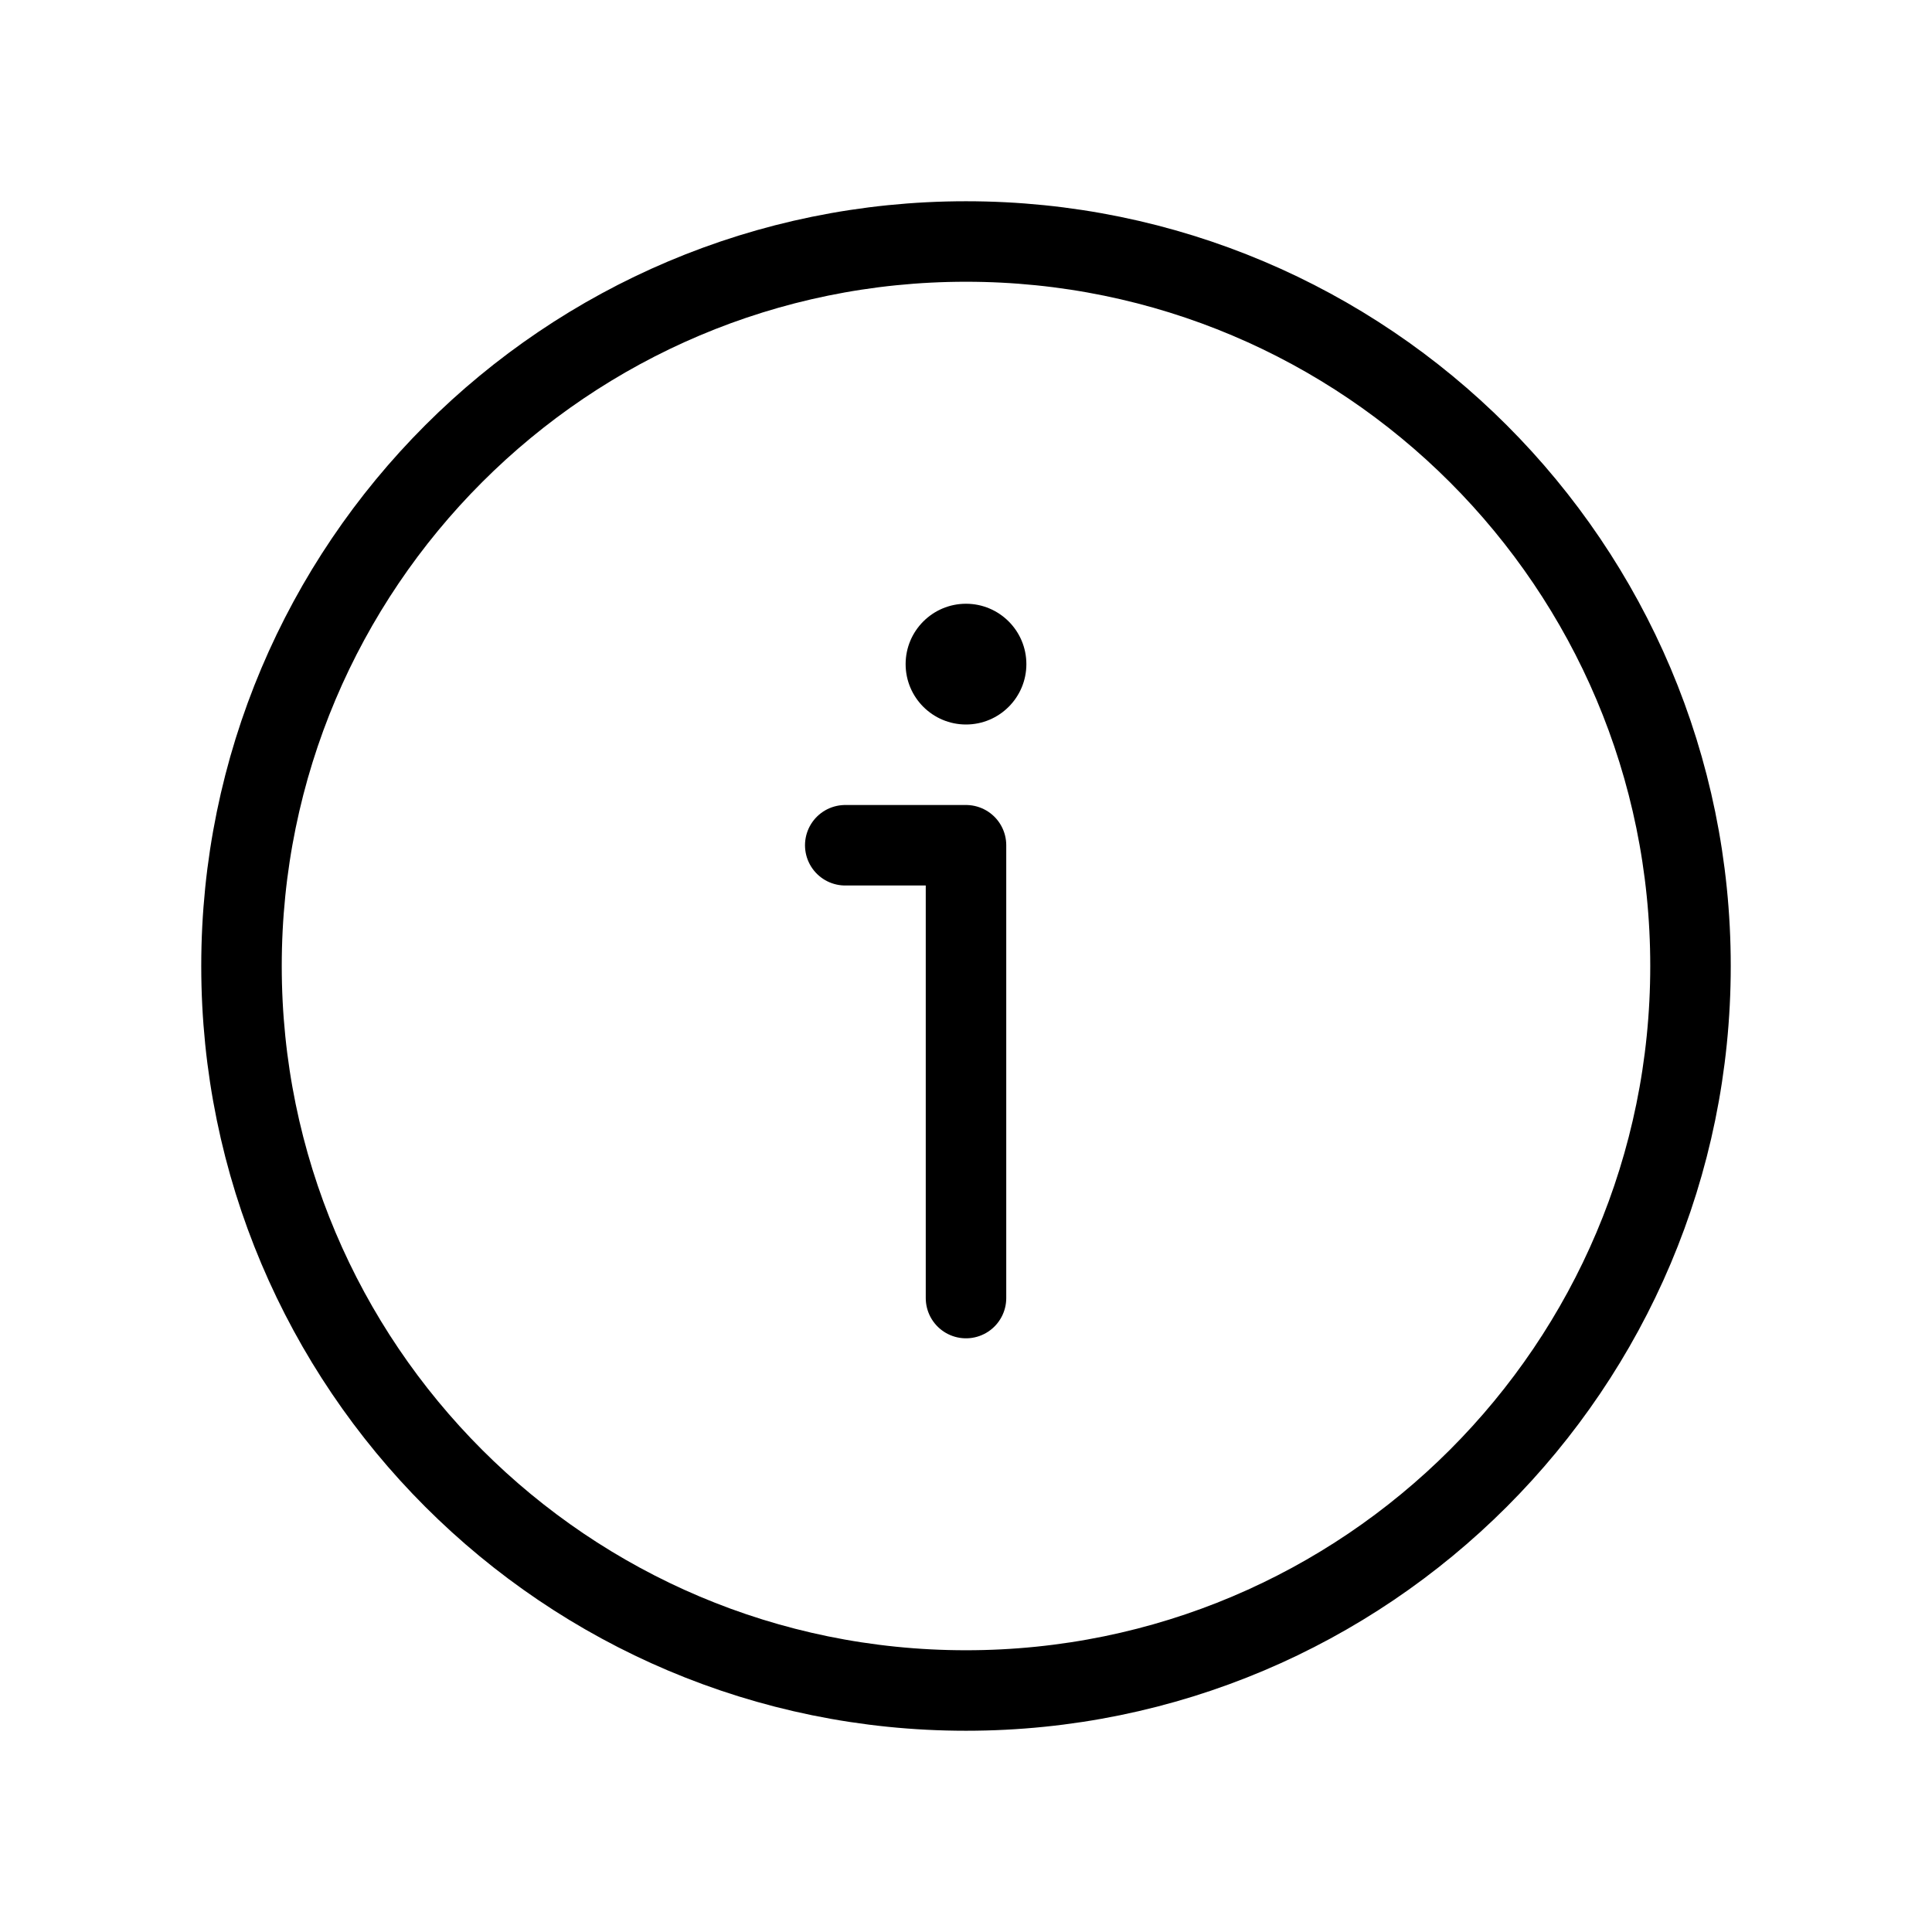
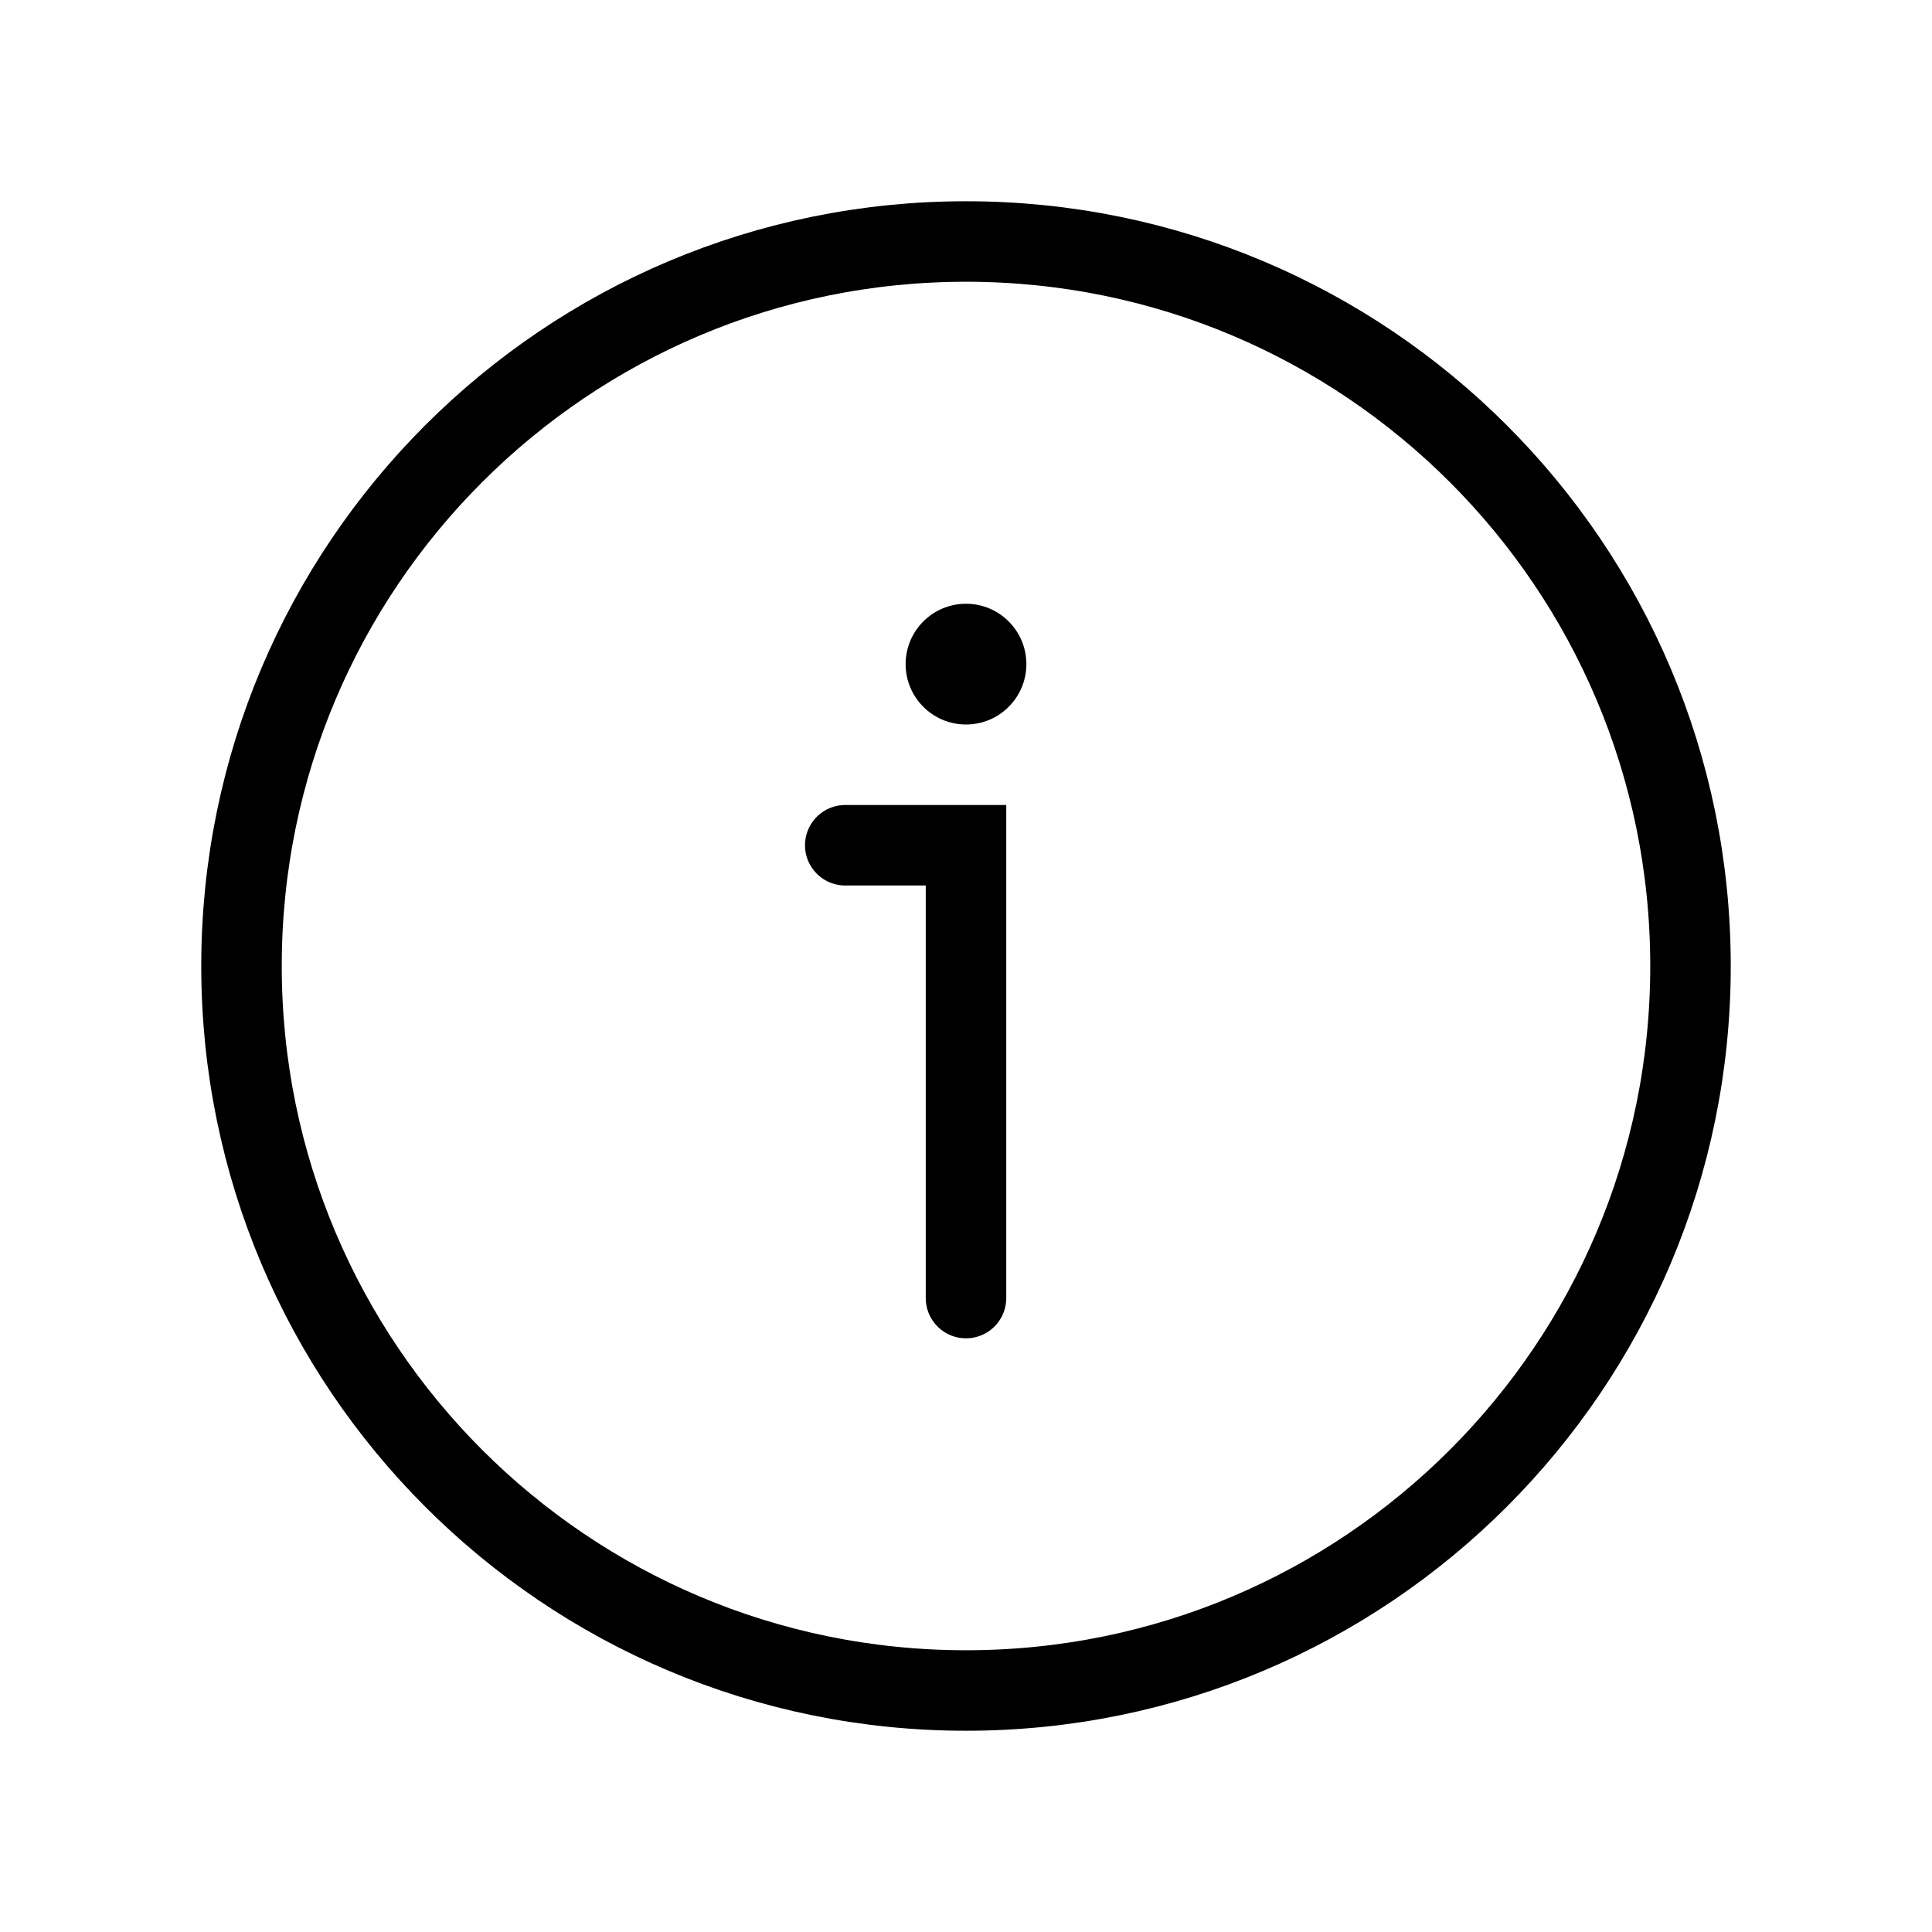
<svg xmlns="http://www.w3.org/2000/svg" width="24" height="24" viewBox="0 0 24 24" fill="none">
-   <path d="M12 21C16.971 21 21 16.971 21 12C21 7.029 16.971 3 12 3C7.029 3 3 7.029 3 12C3 16.971 7.029 21 12 21Z" stroke="black" stroke-linecap="round" stroke-linejoin="round" />
+   <path d="M12 21C16.971 21 21 16.971 21 12C21 7.029 16.971 3 12 3C7.029 3 3 7.029 3 12C3 16.971 7.029 21 12 21Z" stroke="black" stroke-linecap="round" strokeLinejoin="round" />
  <path d="M12 9C12.414 9 12.75 8.664 12.75 8.25C12.75 7.836 12.414 7.5 12 7.5C11.586 7.5 11.25 7.836 11.25 8.25C11.25 8.664 11.586 9 12 9Z" fill="black" />
-   <path d="M12 16.125V10.5H10.5" stroke="black" stroke-linecap="round" stroke-linejoin="round" />
+   <path d="M12 16.125V10.5H10.5" stroke="black" stroke-linecap="round" strokeLinejoin="round" />
</svg>
